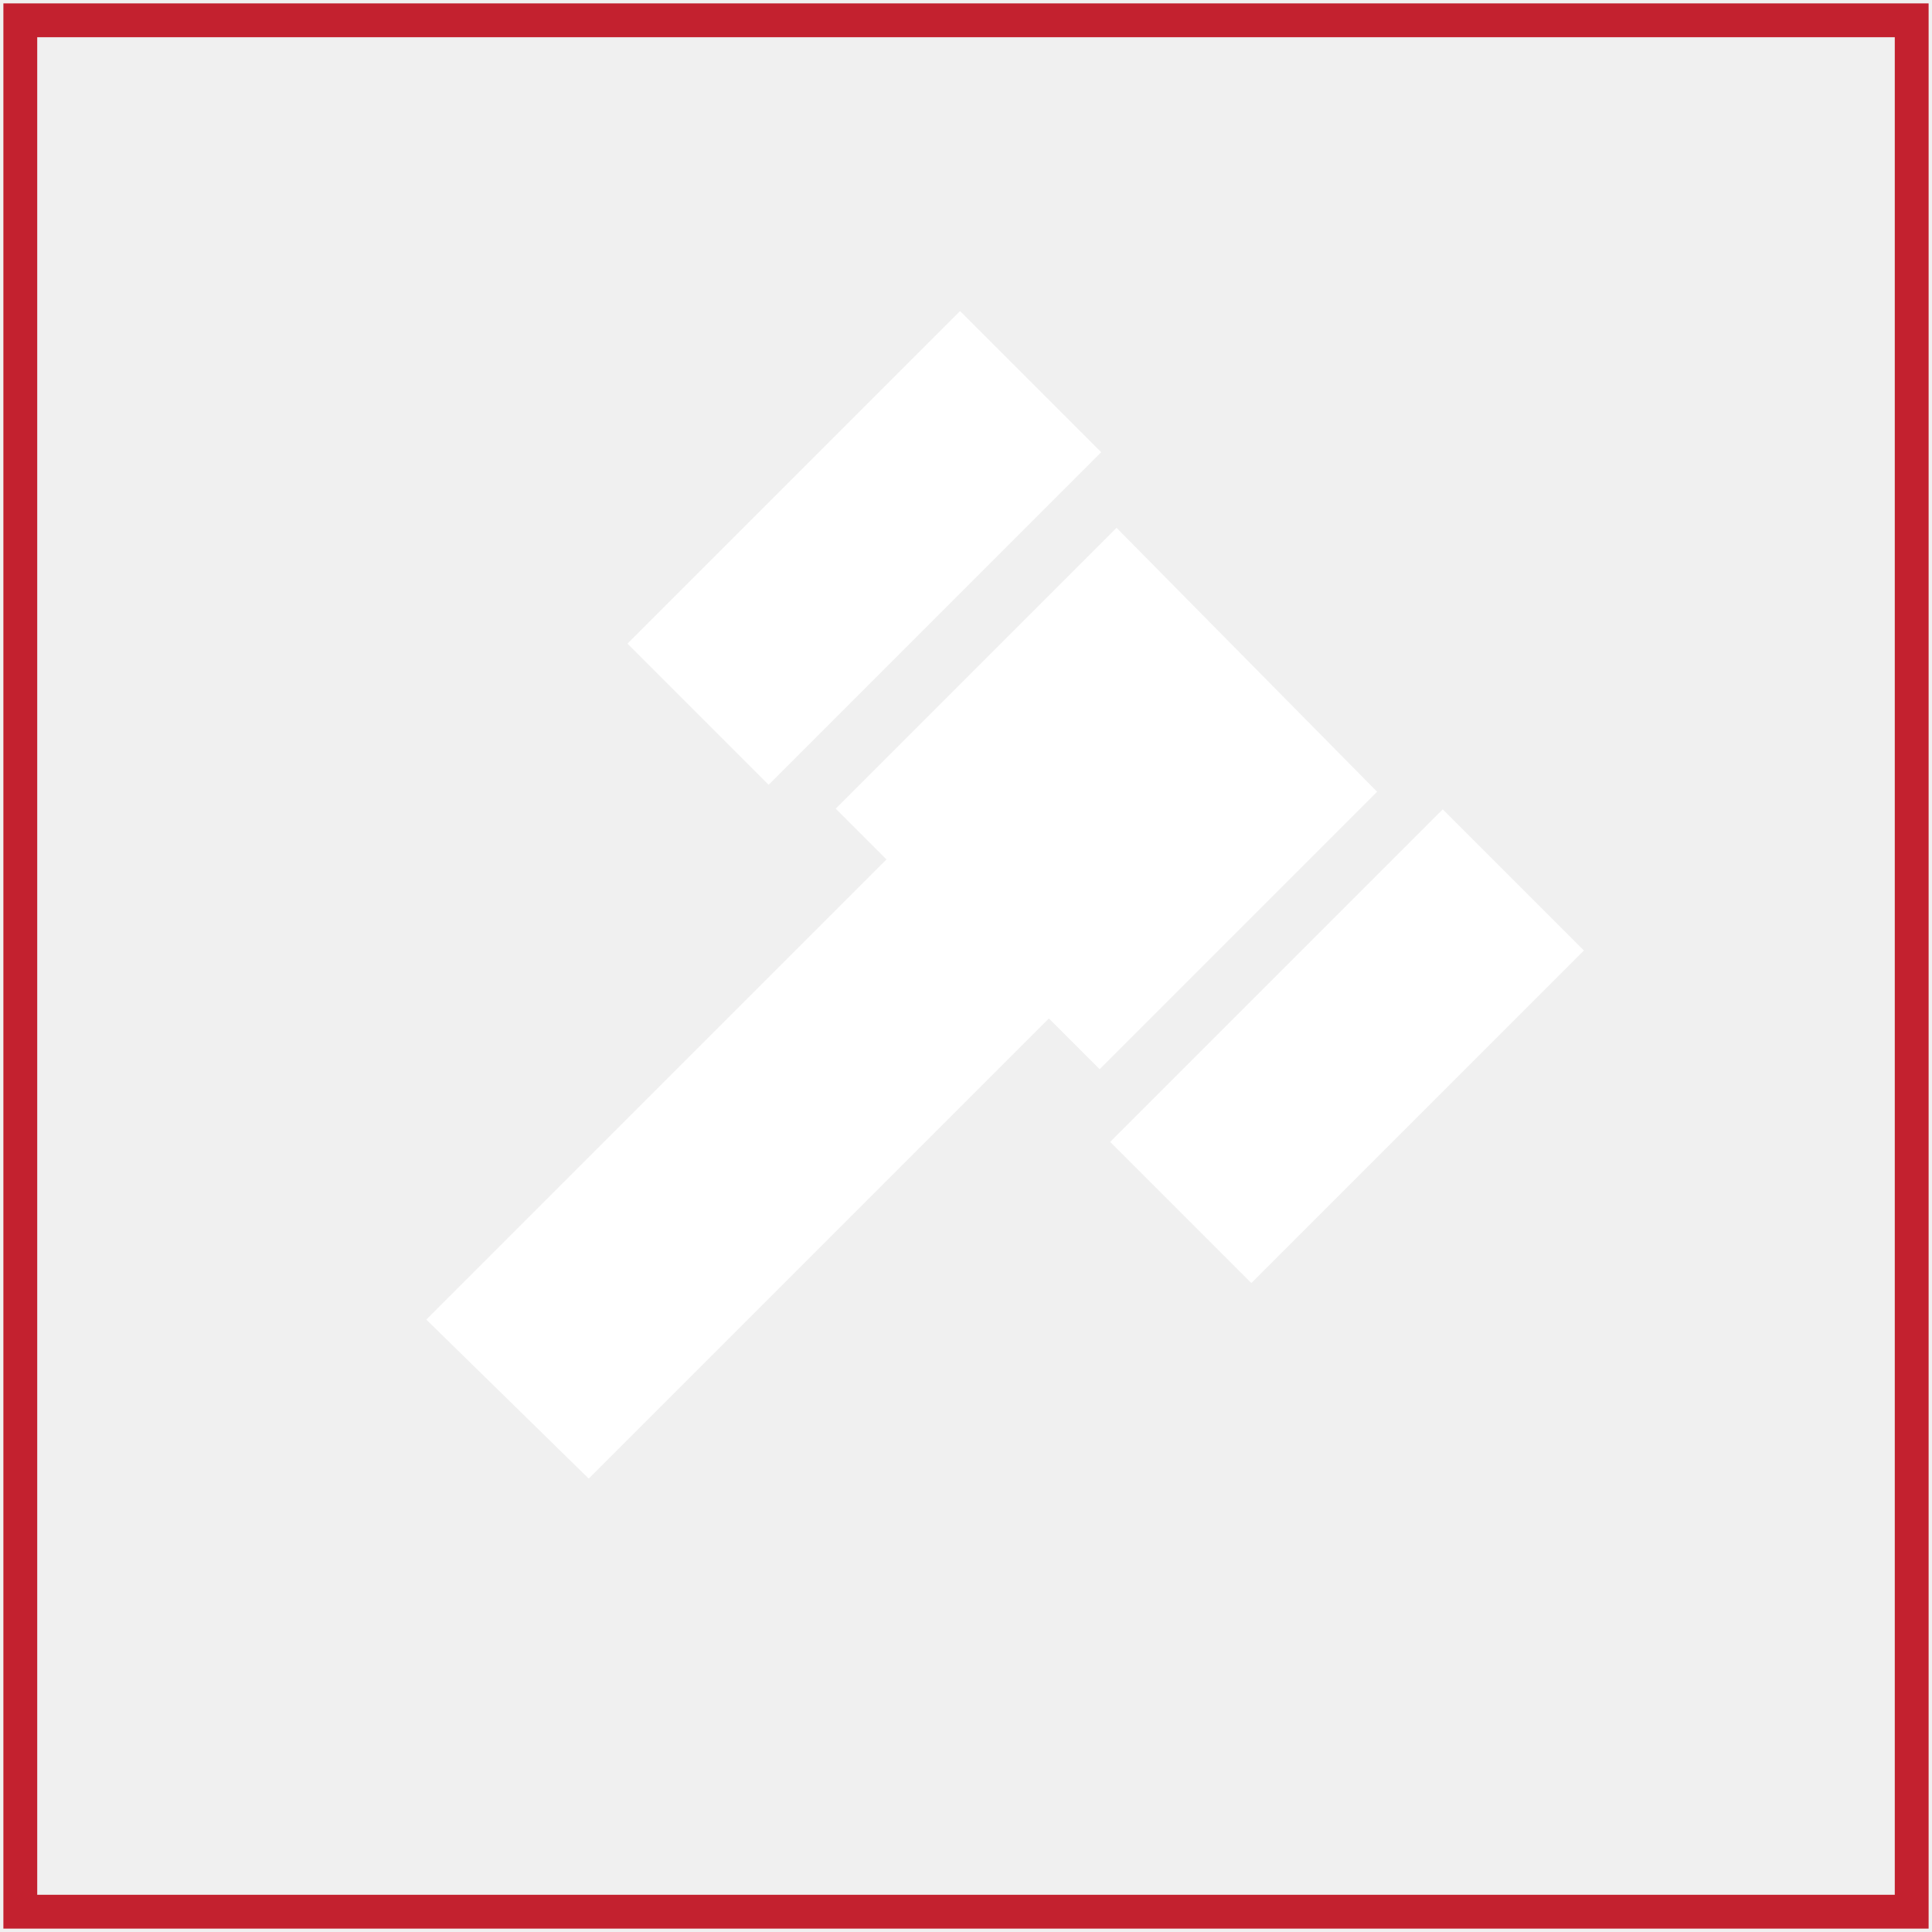
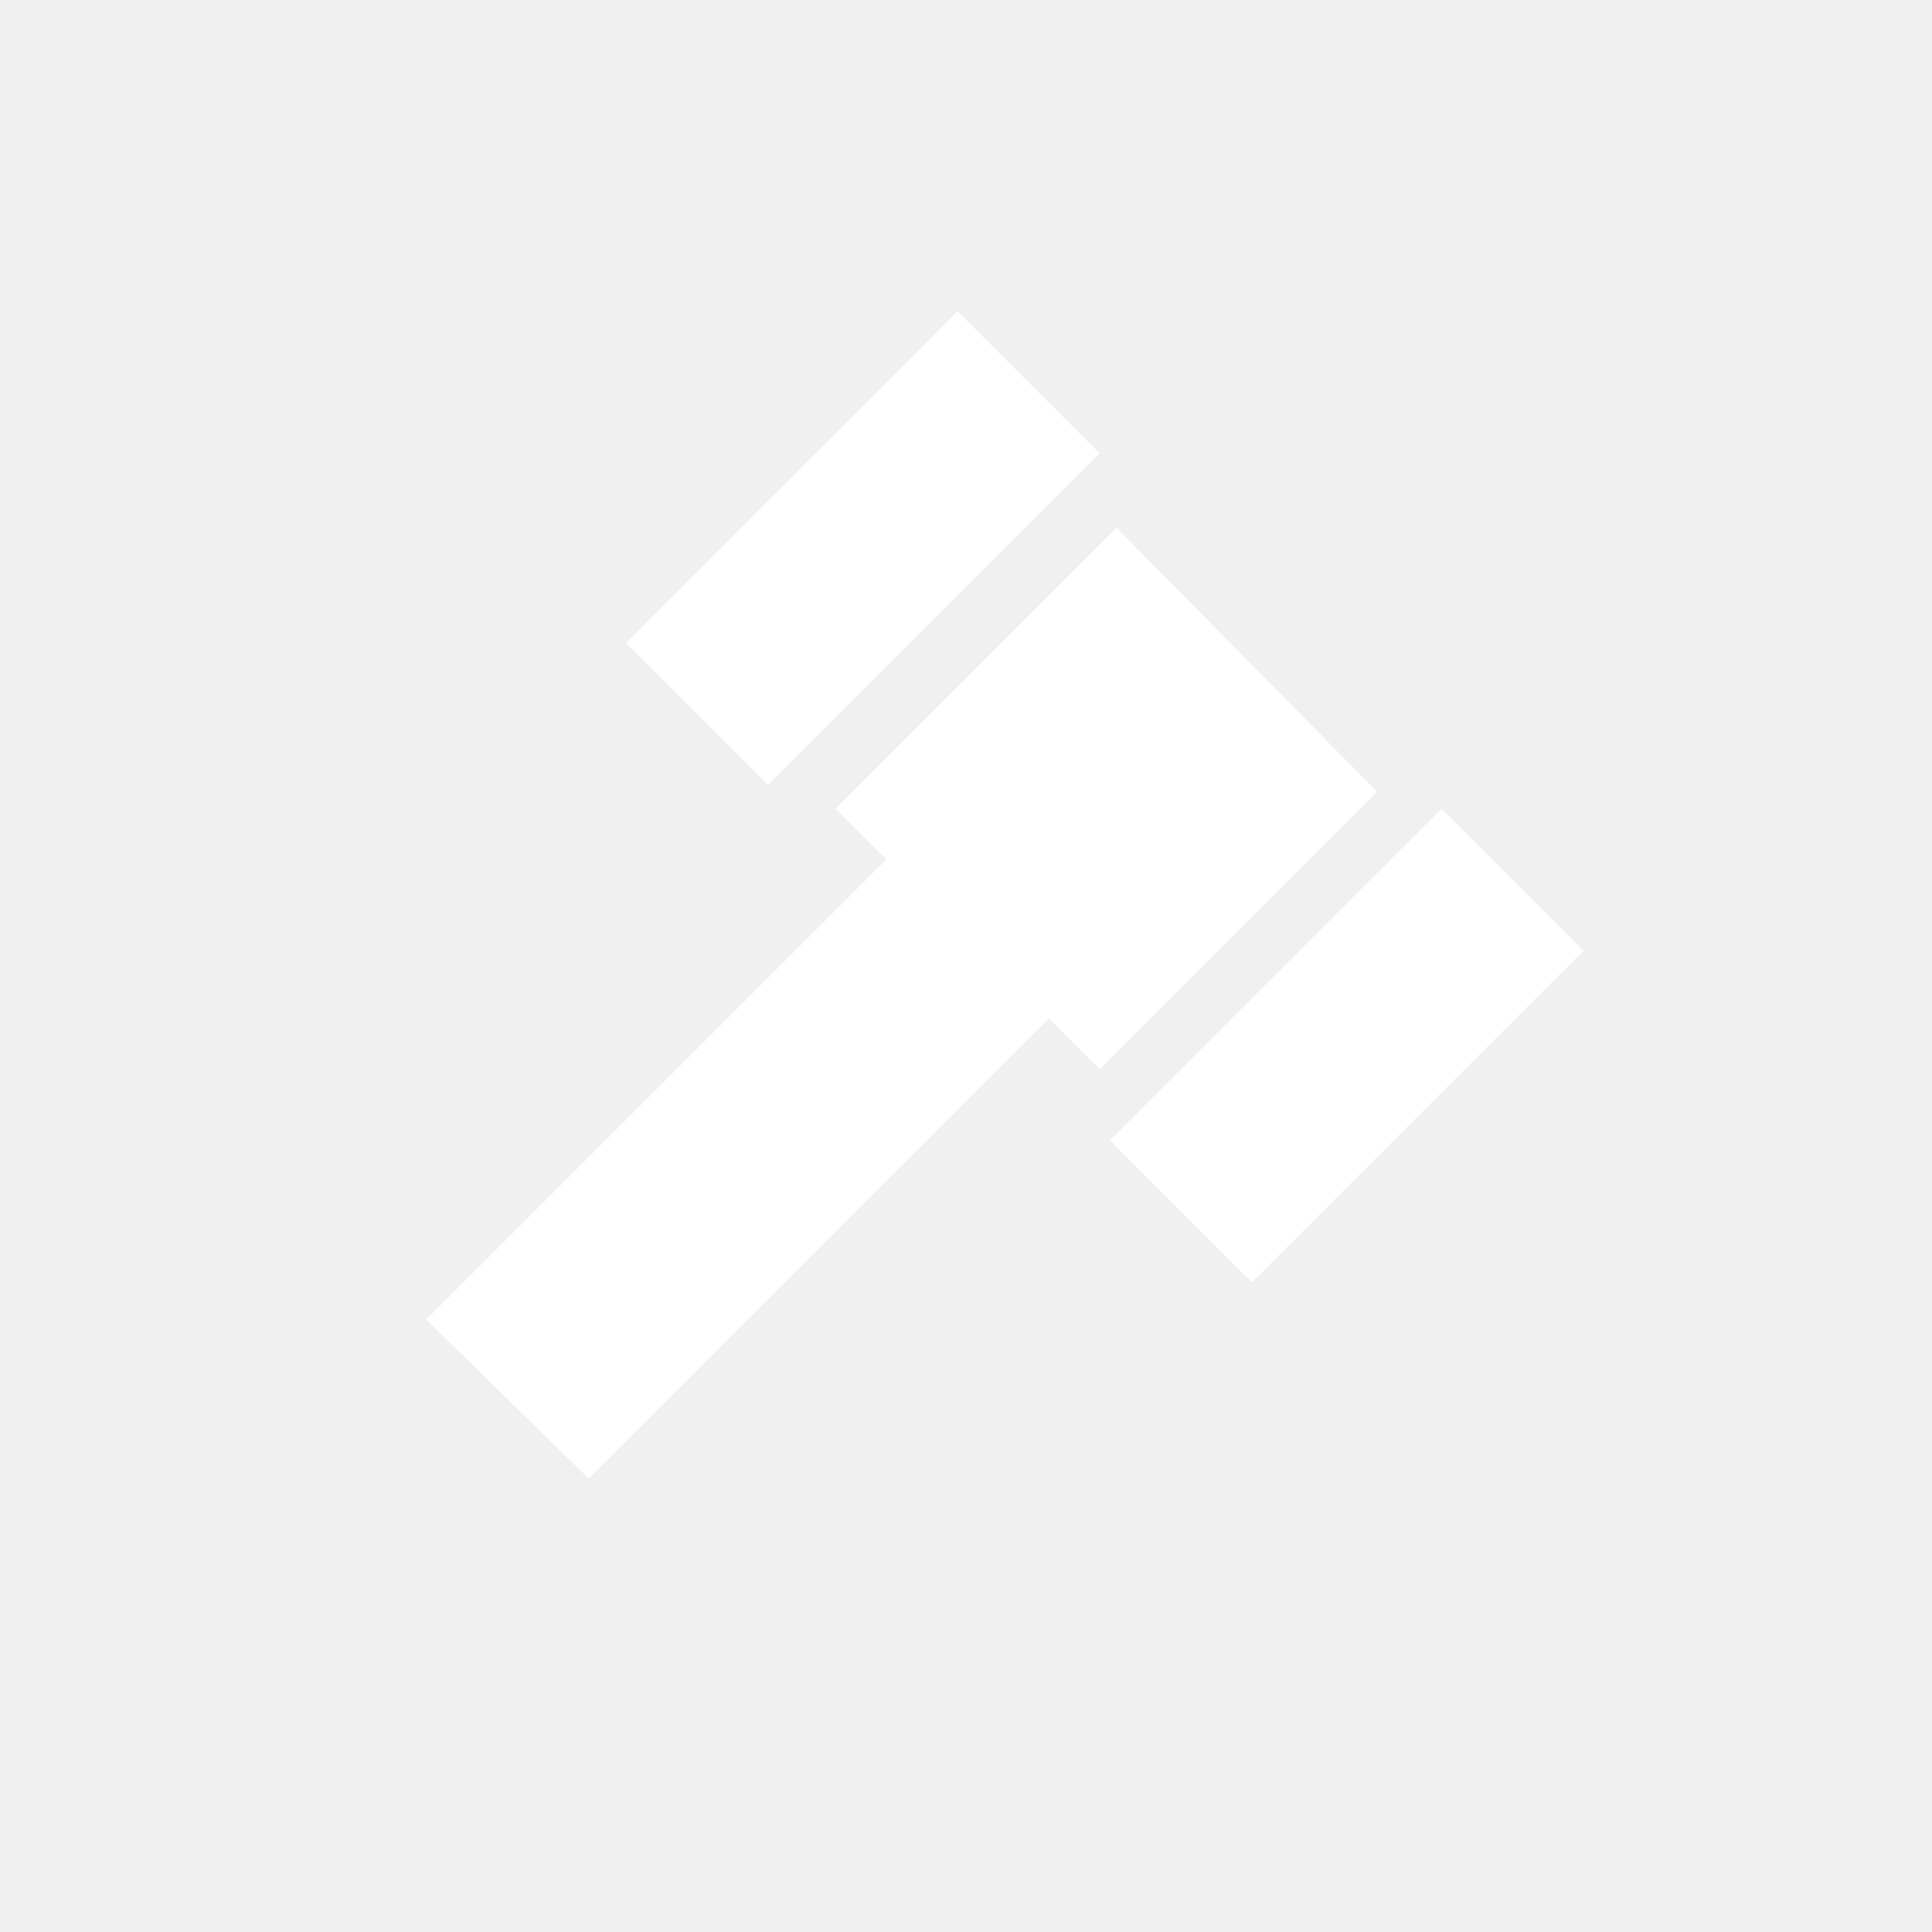
- <svg xmlns="http://www.w3.org/2000/svg" width="57.1" height="57.1" viewBox="0 0 57.1 57.1">
-   <style type="text/css">.st0{fill:#303030;} .st1{fill:none;stroke:#303030;stroke-width:1.5;stroke-linecap:round;stroke-miterlimit:10;} .st2{fill:#757576;} .st3{fill:#3D3D3D;} .st4{fill:none;stroke:#303030;stroke-miterlimit:10;} .st5{fill:none;stroke:#C3212F;stroke-miterlimit:10;} .st6{fill:#C3212F;} .st7{fill:#FFFFFF;stroke:#C3212F;stroke-miterlimit:10;} .st8{fill:none;stroke:#303030;stroke-width:0.5;stroke-miterlimit:10;} .st9{fill:none;stroke:#000000;stroke-width:0.5;stroke-miterlimit:10;} .st10{fill:none;stroke:#000000;stroke-width:0.5;stroke-miterlimit:10;stroke-dasharray:3.995,3.995;} .st11{opacity:0.35;} .st12{fill:none;stroke:#000000;stroke-miterlimit:10;} .st13{fill:none;stroke:#000000;stroke-linecap:round;stroke-linejoin:round;stroke-miterlimit:10;} .st14{fill:none;stroke:#000000;stroke-width:4;stroke-linecap:round;stroke-miterlimit:10;} .st15{fill:none;stroke:#000000;stroke-width:0.5;stroke-linecap:round;stroke-linejoin:round;stroke-miterlimit:10;} .st16{fill:none;stroke:#000000;stroke-linejoin:round;stroke-miterlimit:10;} .st17{fill:#FFFFFF;} .st18{fill:none;stroke:#FFFFFF;stroke-miterlimit:10;} .st19{opacity:0.2;} .st20{opacity:0.1;} .st21{opacity:0.6;} .st22{display:none;fill:#FFFFFF;} .st23{stroke:#FFFFFF;stroke-miterlimit:10;} .st24{fill:none;stroke:#FFFFFF;stroke-linecap:square;stroke-miterlimit:10;} .st25{fill:none;stroke:#FFFFFF;stroke-linecap:round;stroke-miterlimit:10;} .st26{fill:#C3202F;} .st27{fill:#FFFFFF;stroke:#FFFFFF;stroke-miterlimit:10;} .st28{fill:#FFFFFF;stroke:#FFFFFF;stroke-width:0.75;stroke-miterlimit:10;} .st29{display:none;} .st30{display:inline;fill:#FFFFFF;} .st31{fill:none;stroke:#FFFFFF;stroke-width:0.75;stroke-linecap:square;stroke-miterlimit:10;} .st32{fill:none;stroke:#FFFFFF;stroke-width:0.75;stroke-linecap:round;stroke-miterlimit:10;} .st33{display:inline;} .st34{display:inline;stroke:#FFFFFF;stroke-width:2;stroke-miterlimit:10;} .st35{fill:none;} .st36{font-family:'Baskerville-SemiBold';} .st37{font-size:28.564;} .st38{fill:#20201F;} .st39{fill:none;stroke:#FFFFFF;stroke-width:0.5;stroke-linecap:square;stroke-miterlimit:10;} .st40{fill:none;stroke:#FFFFFF;stroke-width:0.5;stroke-linecap:round;stroke-miterlimit:10;} .st41{fill:#FFFFFF;stroke:#FFFFFF;stroke-width:0.5;stroke-miterlimit:10;} .st42{fill:none;stroke:#FFFFFF;stroke-width:0.5;stroke-miterlimit:10;} .st43{fill:none;stroke:#FFFFFF;stroke-linecap:square;stroke-linejoin:bevel;stroke-miterlimit:10;} .st44{fill:#BCBEC0;} .st45{opacity:0.6;fill:#FFFFFF;}</style>
-   <g id="j_1_">
-     <path class="st6" d="M56 1.1v54.9h-54.9v-54.9h54.9m1-1h-56.9v56.9h56.9v-56.9z" />
-     <path class="st35" d="M12.9 13.2h36.8v36.3h-36.8z" />
-     <text transform="translate(25.929 32.432)" class="st22 st36 st37">J</text>
-     <path class="st17" d="M40.7 23.4l-7.7-7.8-8.3 8.3 1.5 1.5-13.6 13.6 4.8 4.7 13.6-13.6 1.5 1.5zM18.545 19.022l9.829-9.829 4.172 4.172-9.829 9.829zM32.811 33.749l9.829-9.829 4.172 4.172-9.829 9.829z" />
-   </g>
+ <svg xmlns="http://www.w3.org/2000/svg" version="1.1" id="Layer_1" x="0px" y="0px" viewBox="-366 476.9 57.1 57.1" enable-background="new -366 476.9 57.1 57.1" xml:space="preserve">
+   <text transform="matrix(1 0 0 1 -340.071 509.332)" display="none" fill="#FFFFFF" enable-background="new    " font-family="'Baskerville-SemiBold'" font-size="28.564">J</text>
+   <path fill="#FFFFFF" d="M-325.3,500.3l-7.7-7.8l-8.3,8.3l1.5,1.5l-13.6,13.6l4.8,4.7L-335,507l1.5,1.5L-325.3,500.3z M-347.5,495.9  l9.8-9.8l4.2,4.2l-9.8,9.8L-347.5,495.9z M-333.2,510.6l9.8-9.8l4.2,4.2l-9.8,9.8L-333.2,510.6z" />
</svg>
